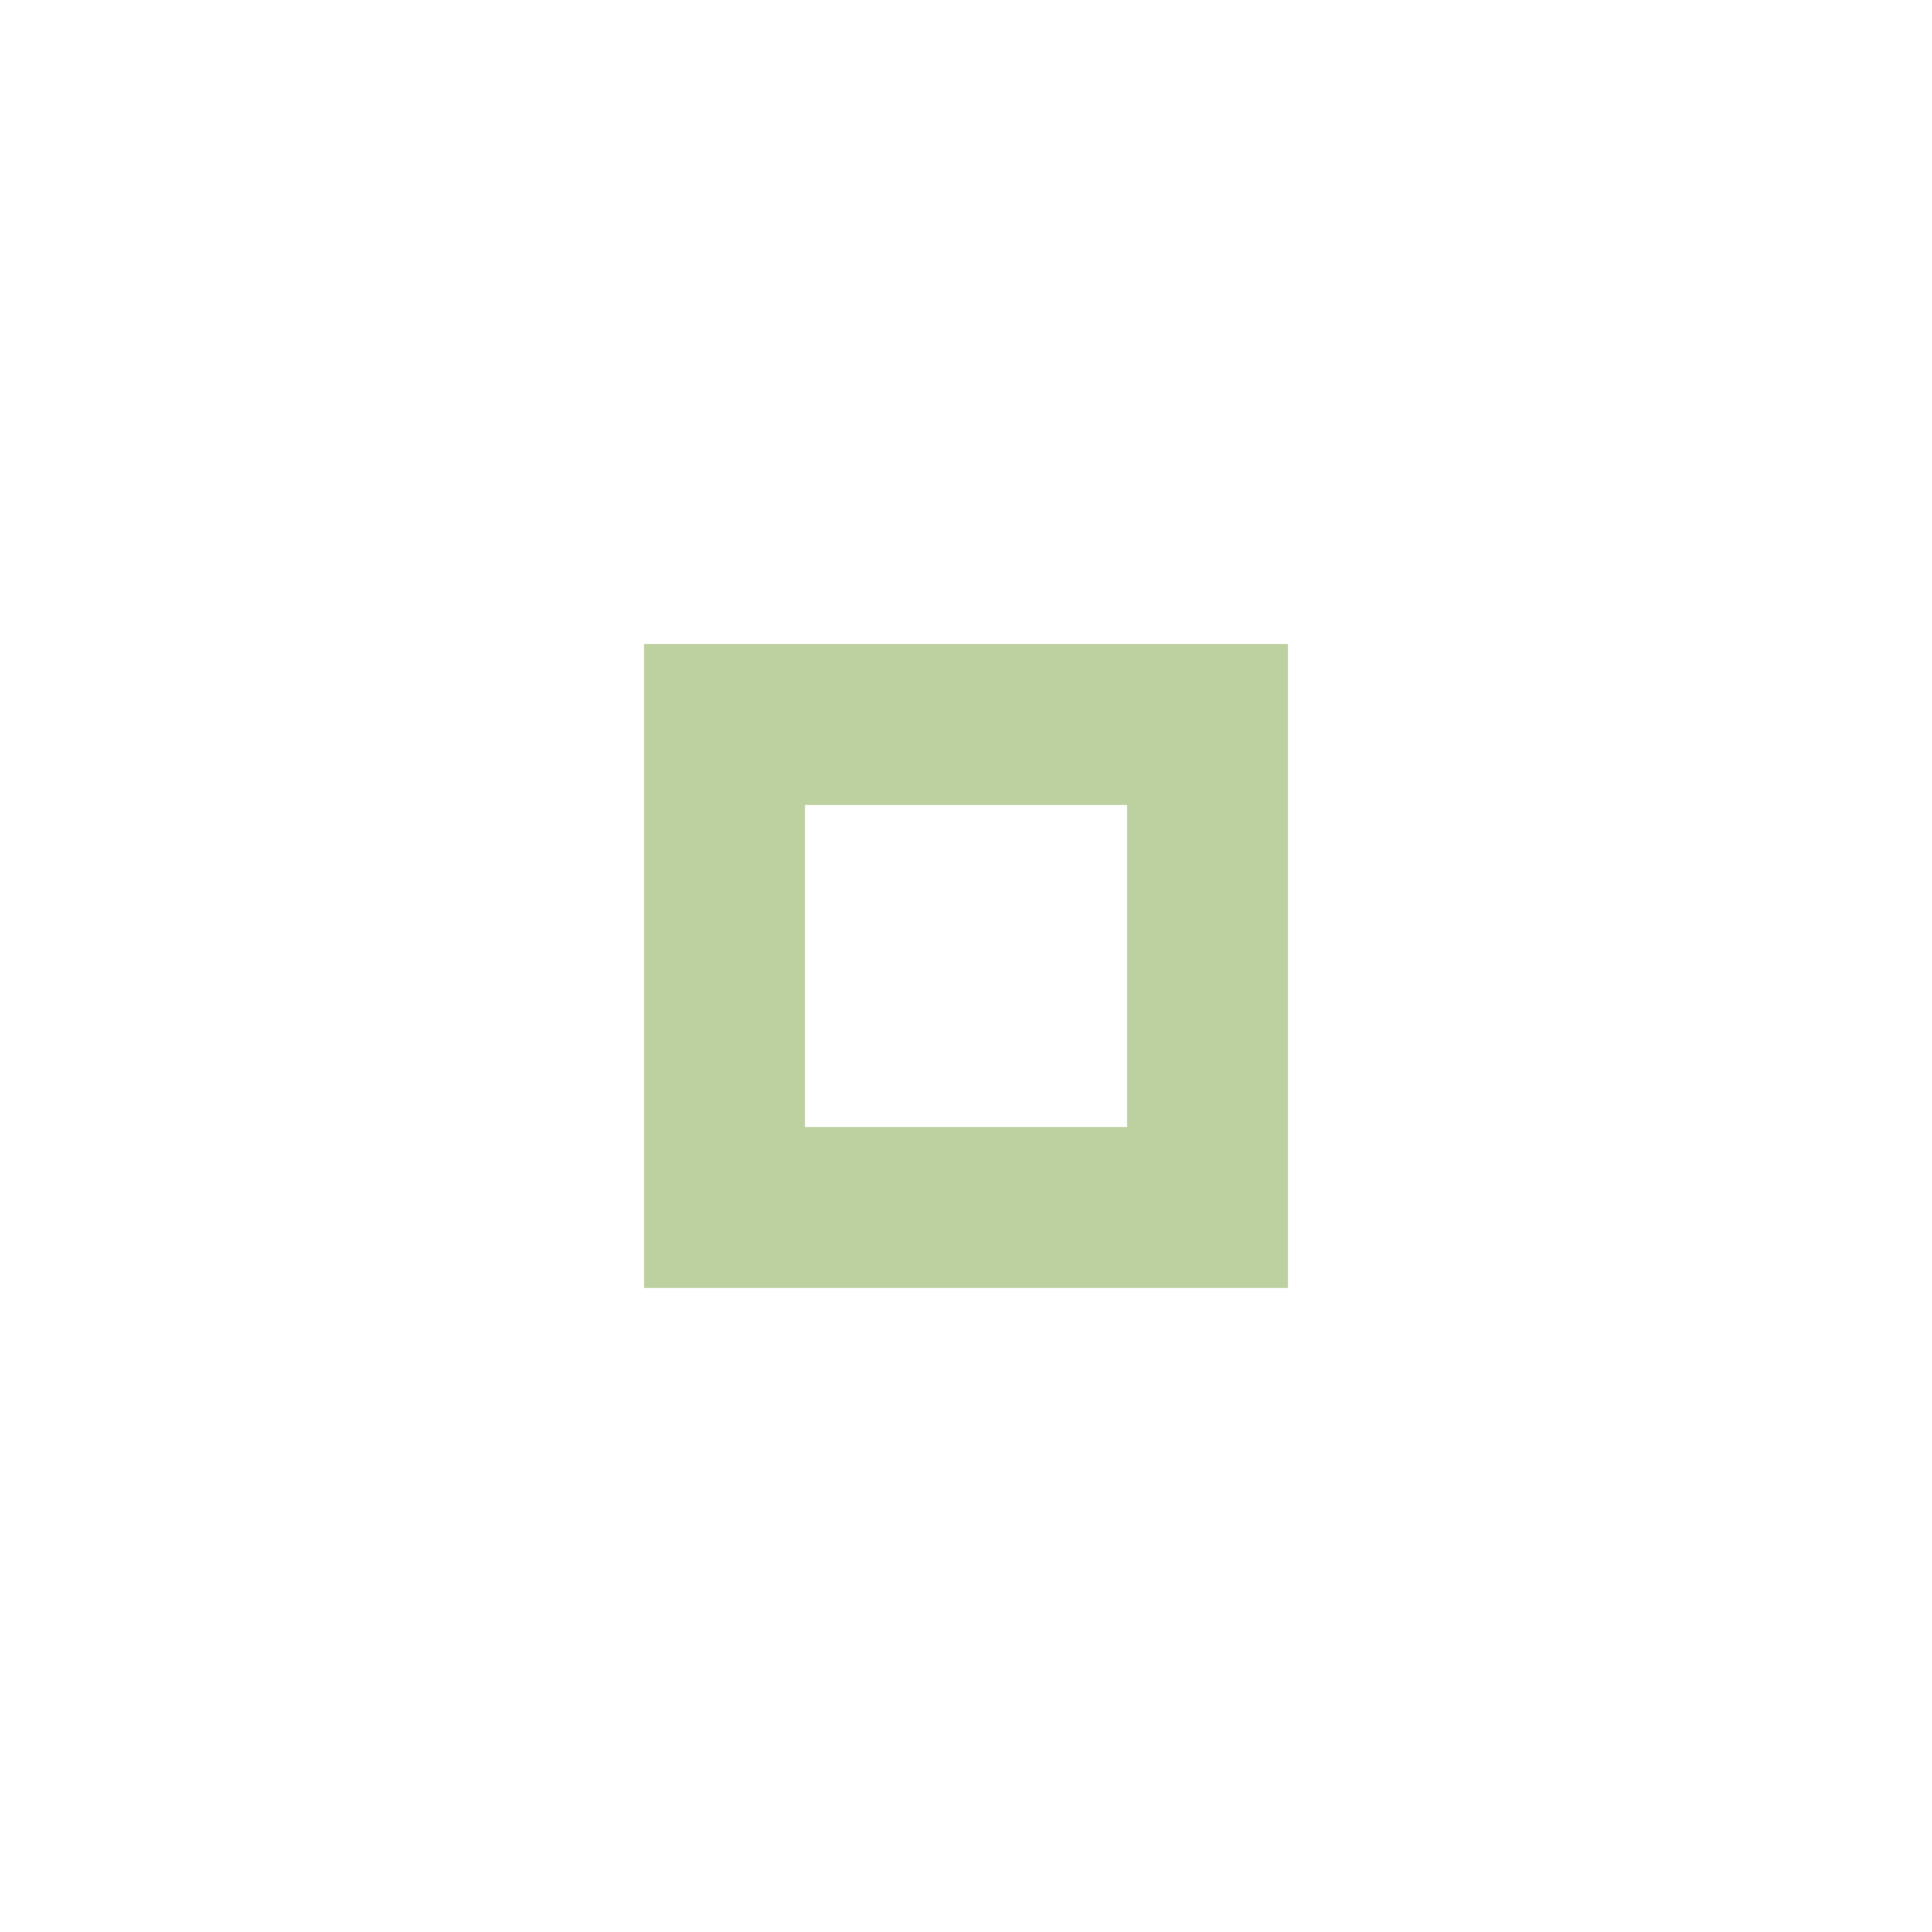
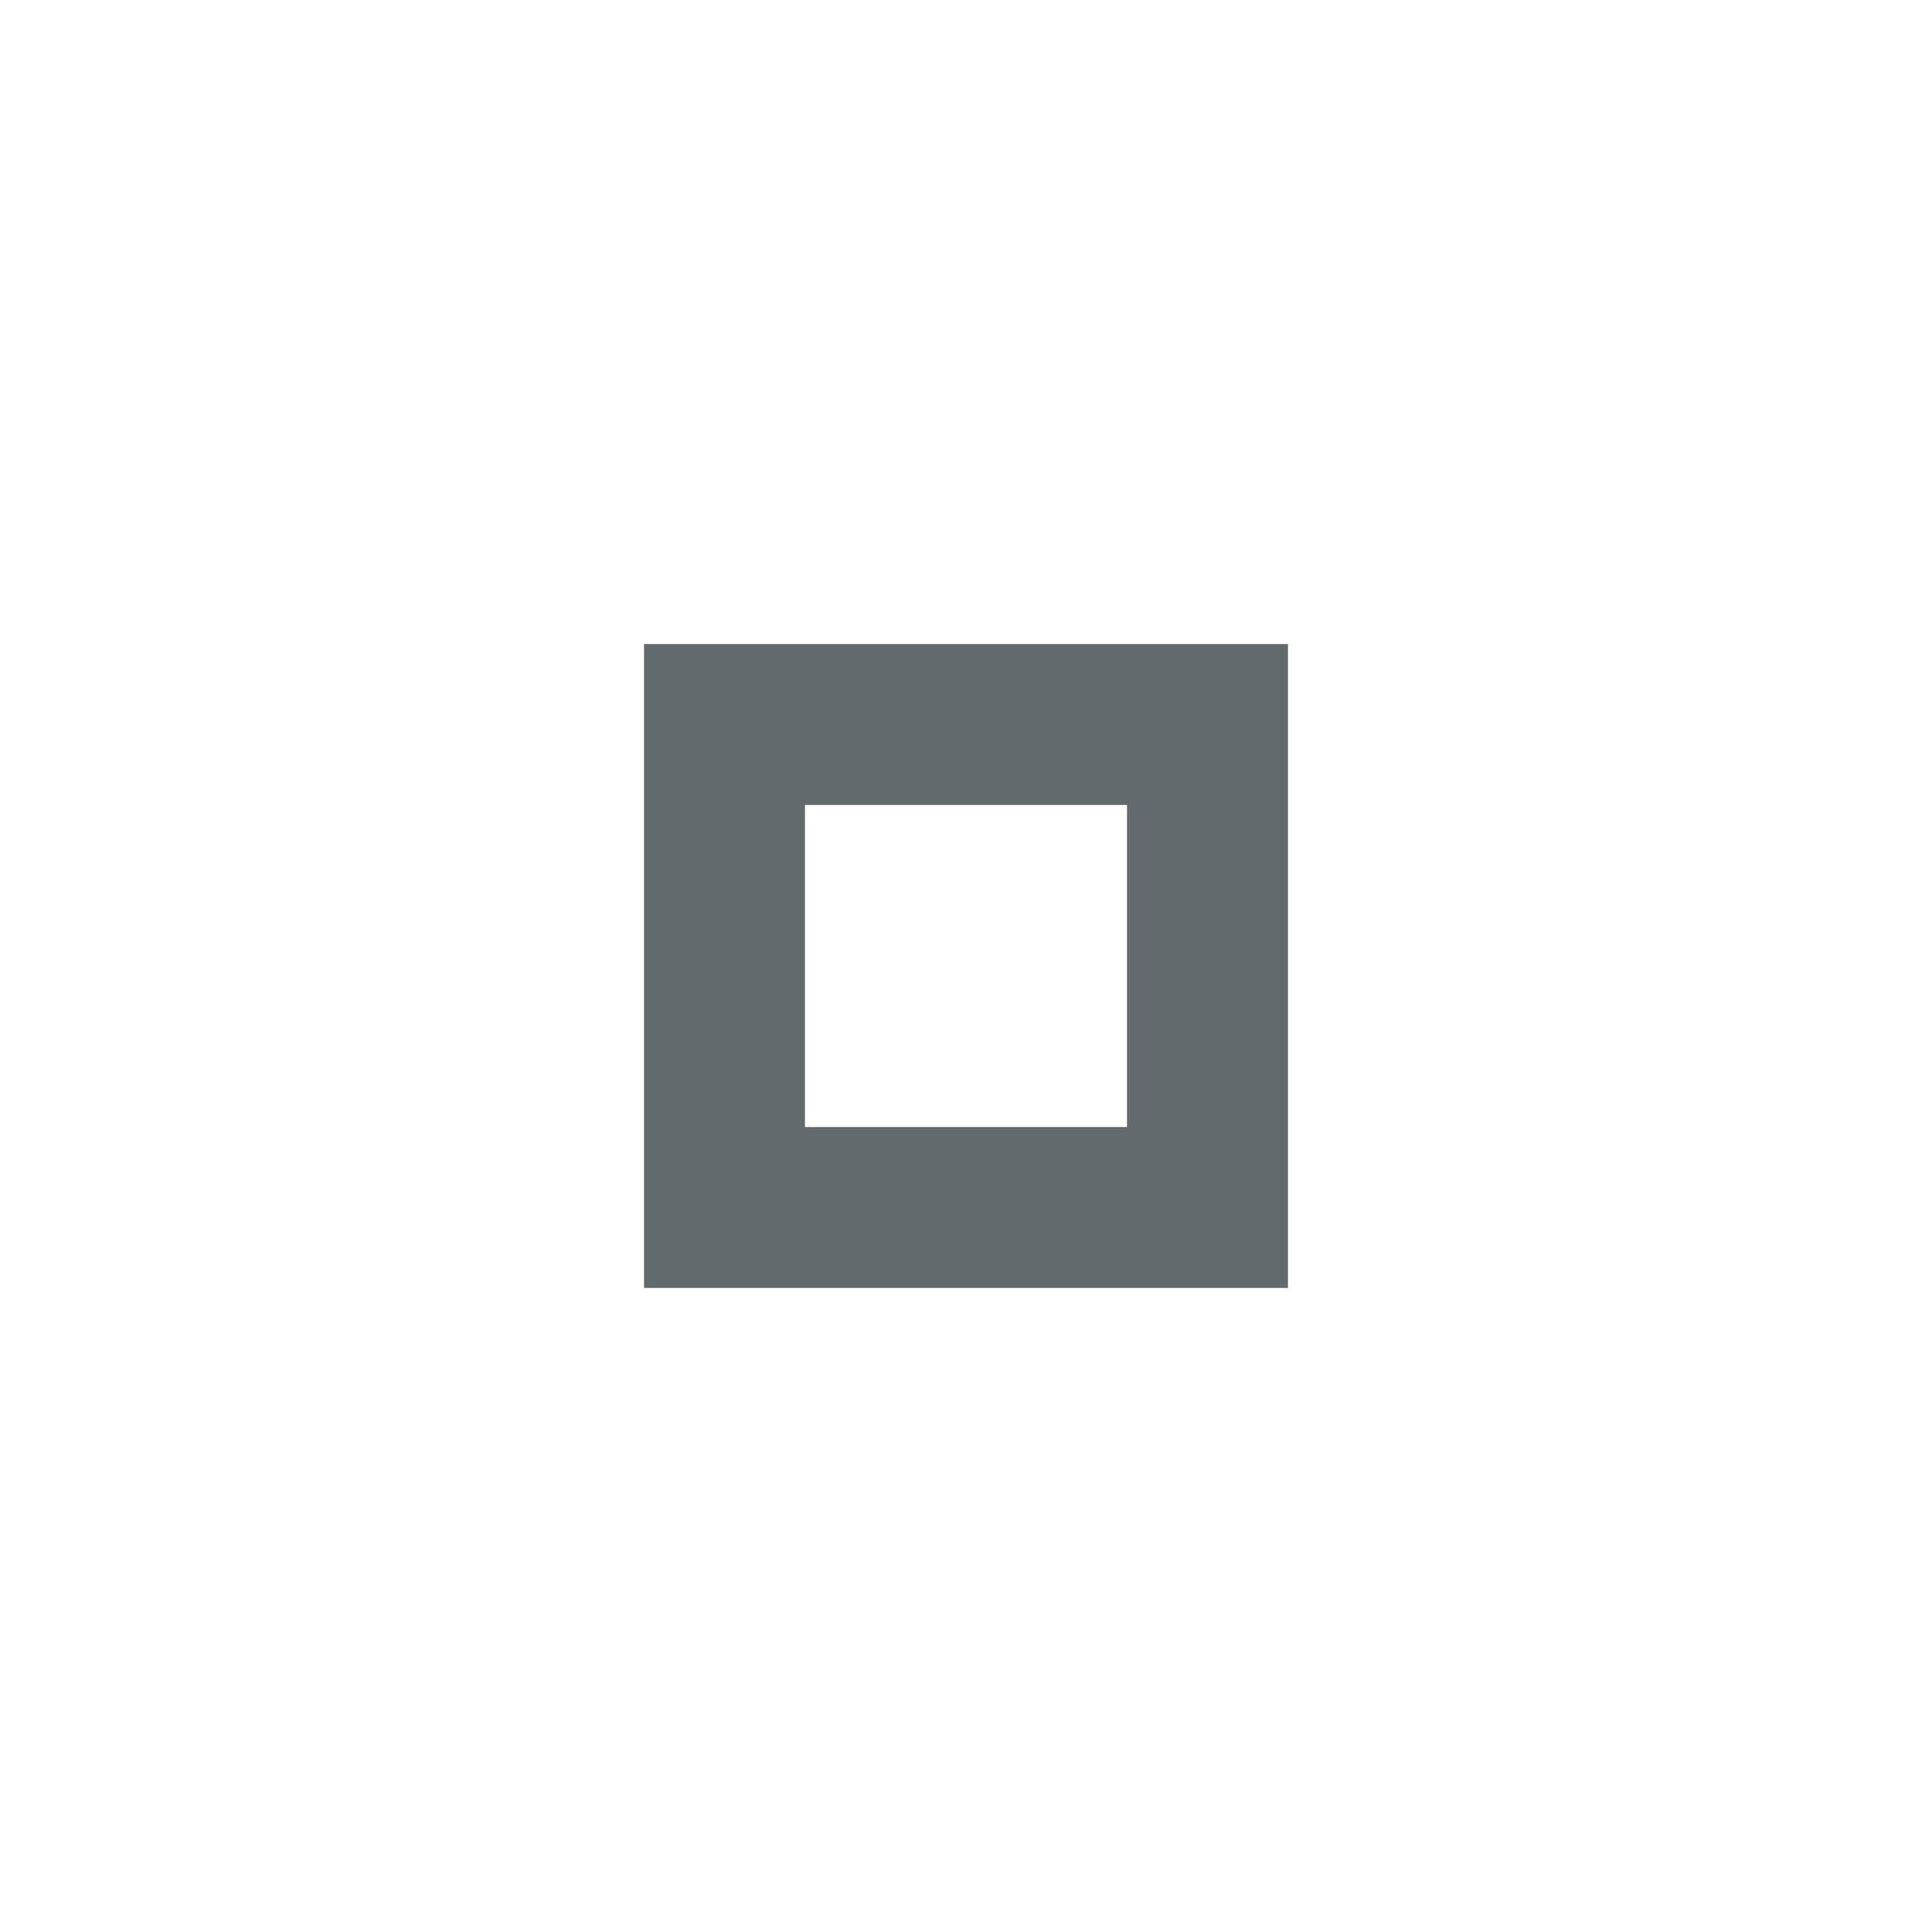
<svg xmlns="http://www.w3.org/2000/svg" version="1.1" x="0px" y="0px" width="24px" height="24px" viewBox="0 0 24 24" xml:space="preserve">
-   <path fill="#a7c080" opacity="0.75" d="M14,14h-4v-4h4V14z M16,8H8v8h8V8z" />
+   <path fill="#2e383c" opacity="0.75" d="M14,14h-4v-4h4V14z M16,8H8v8h8V8z" />
</svg>
